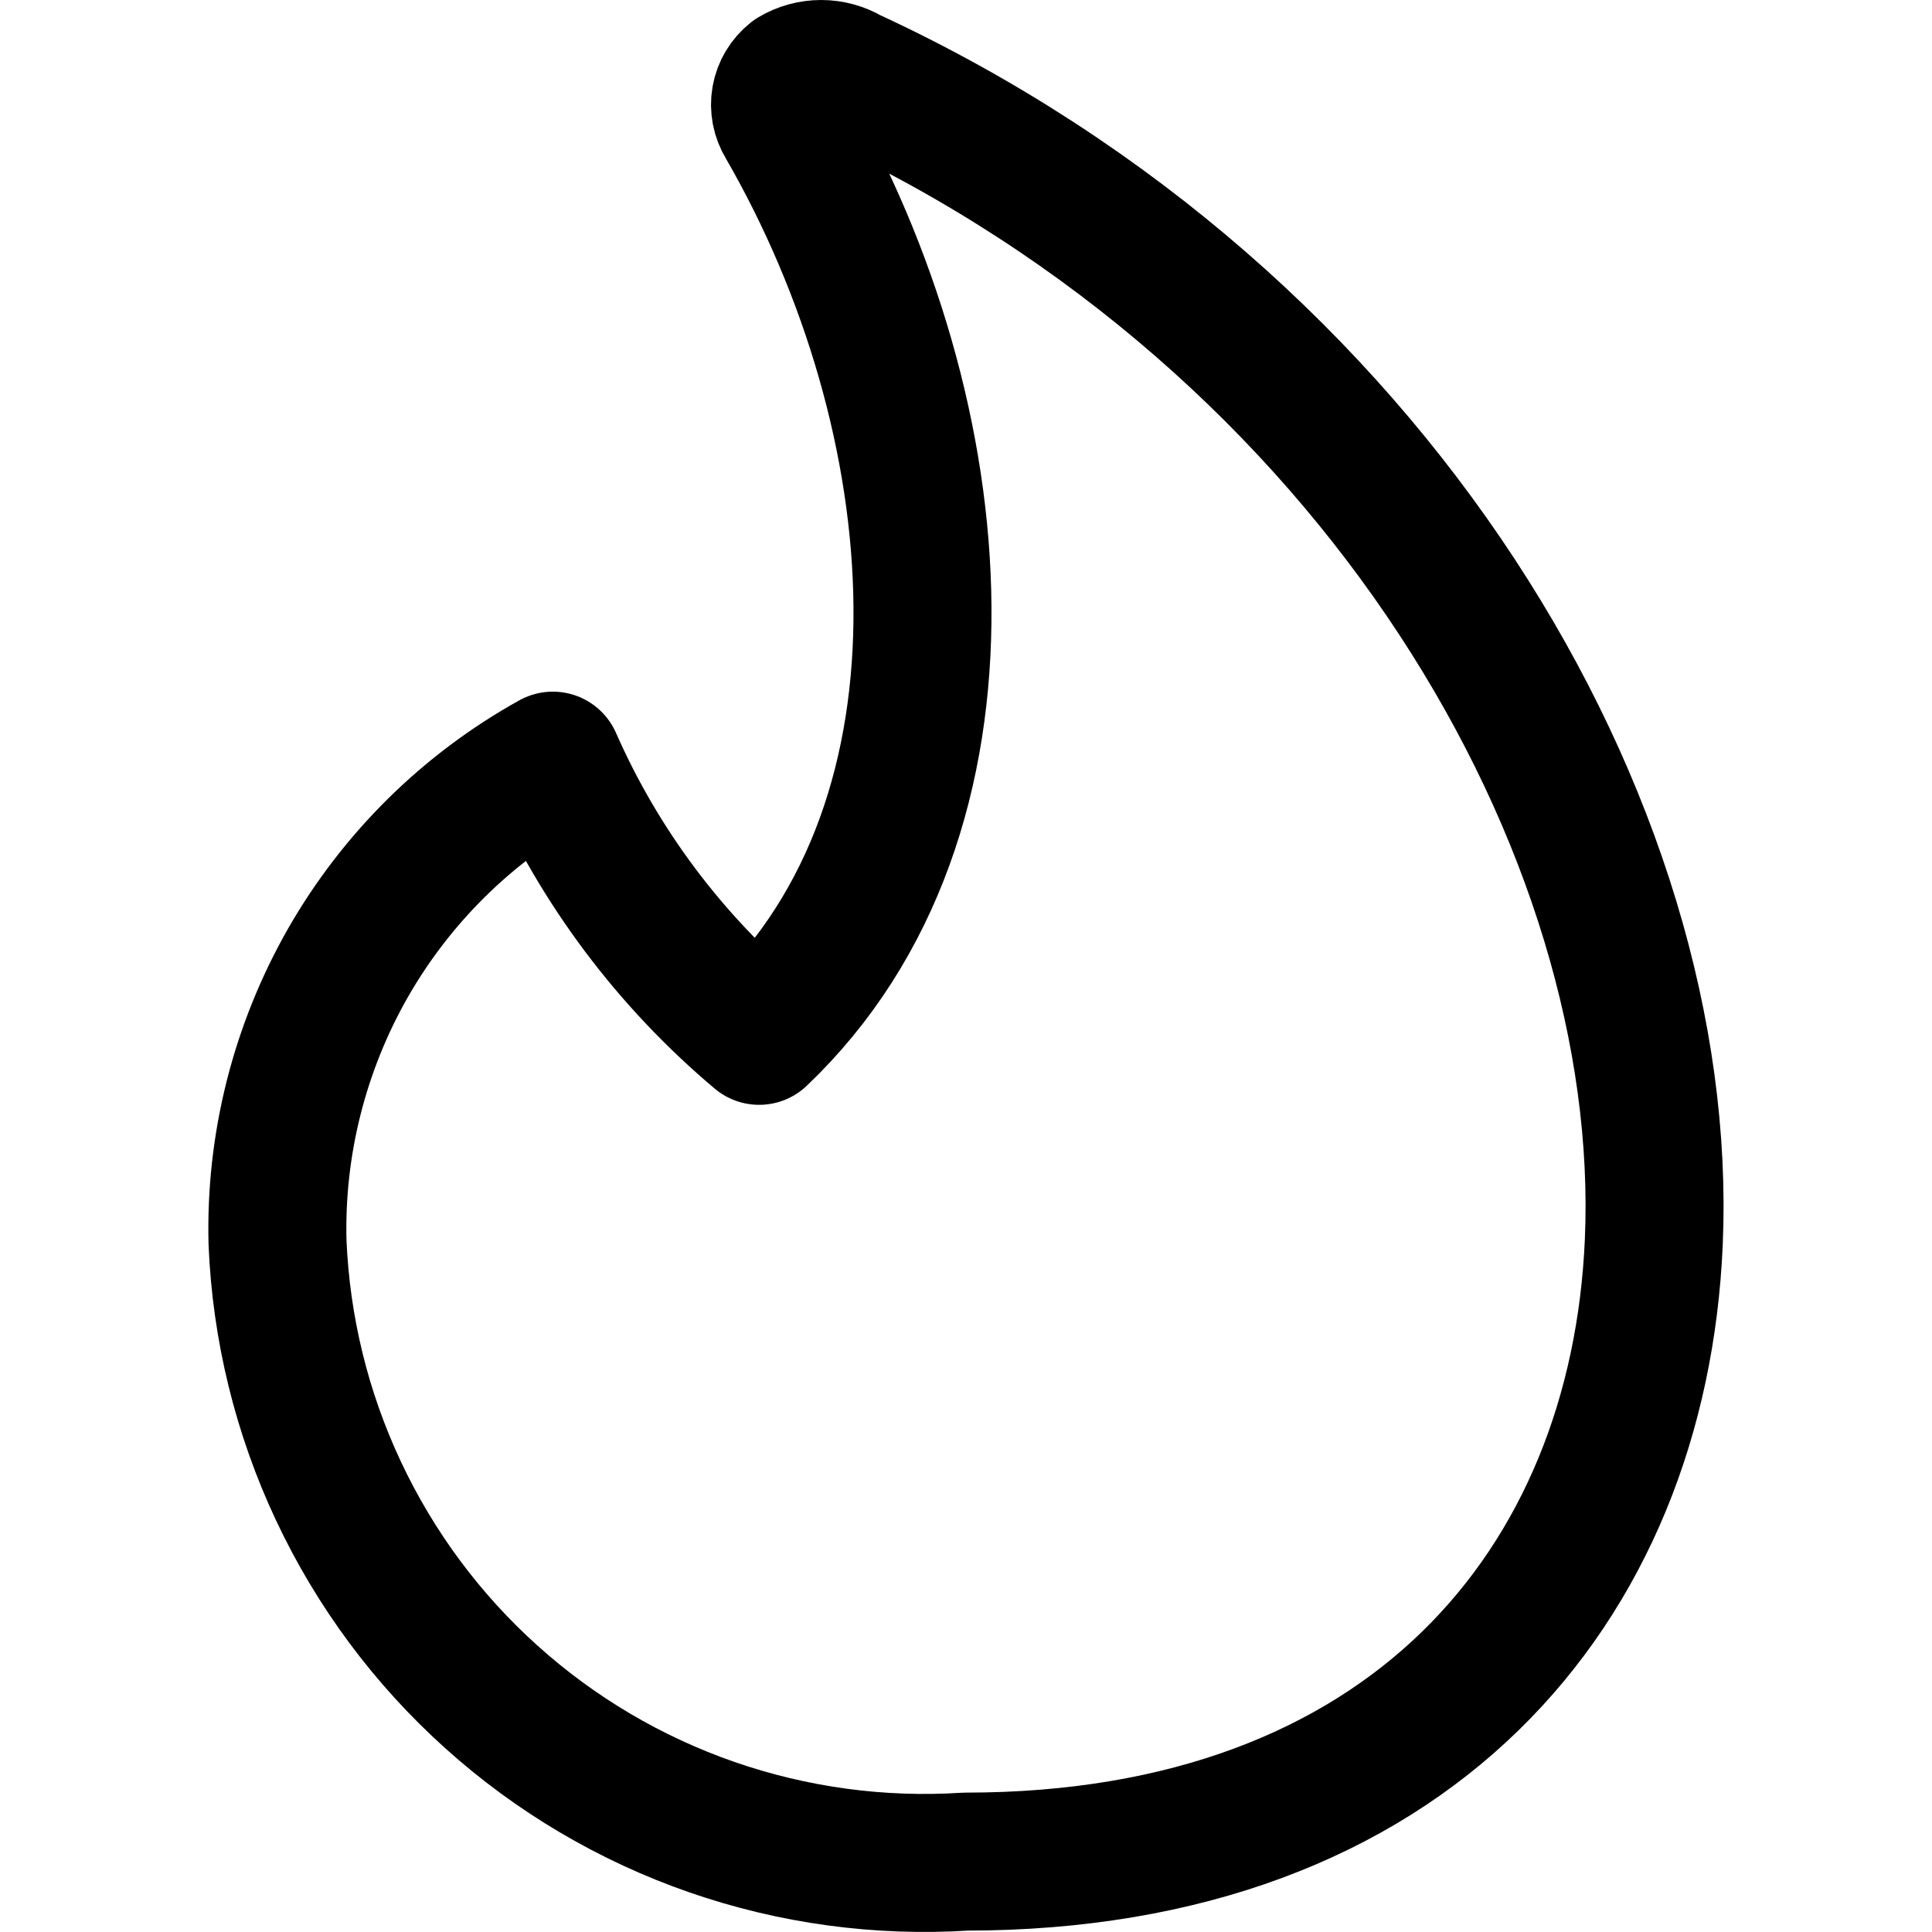
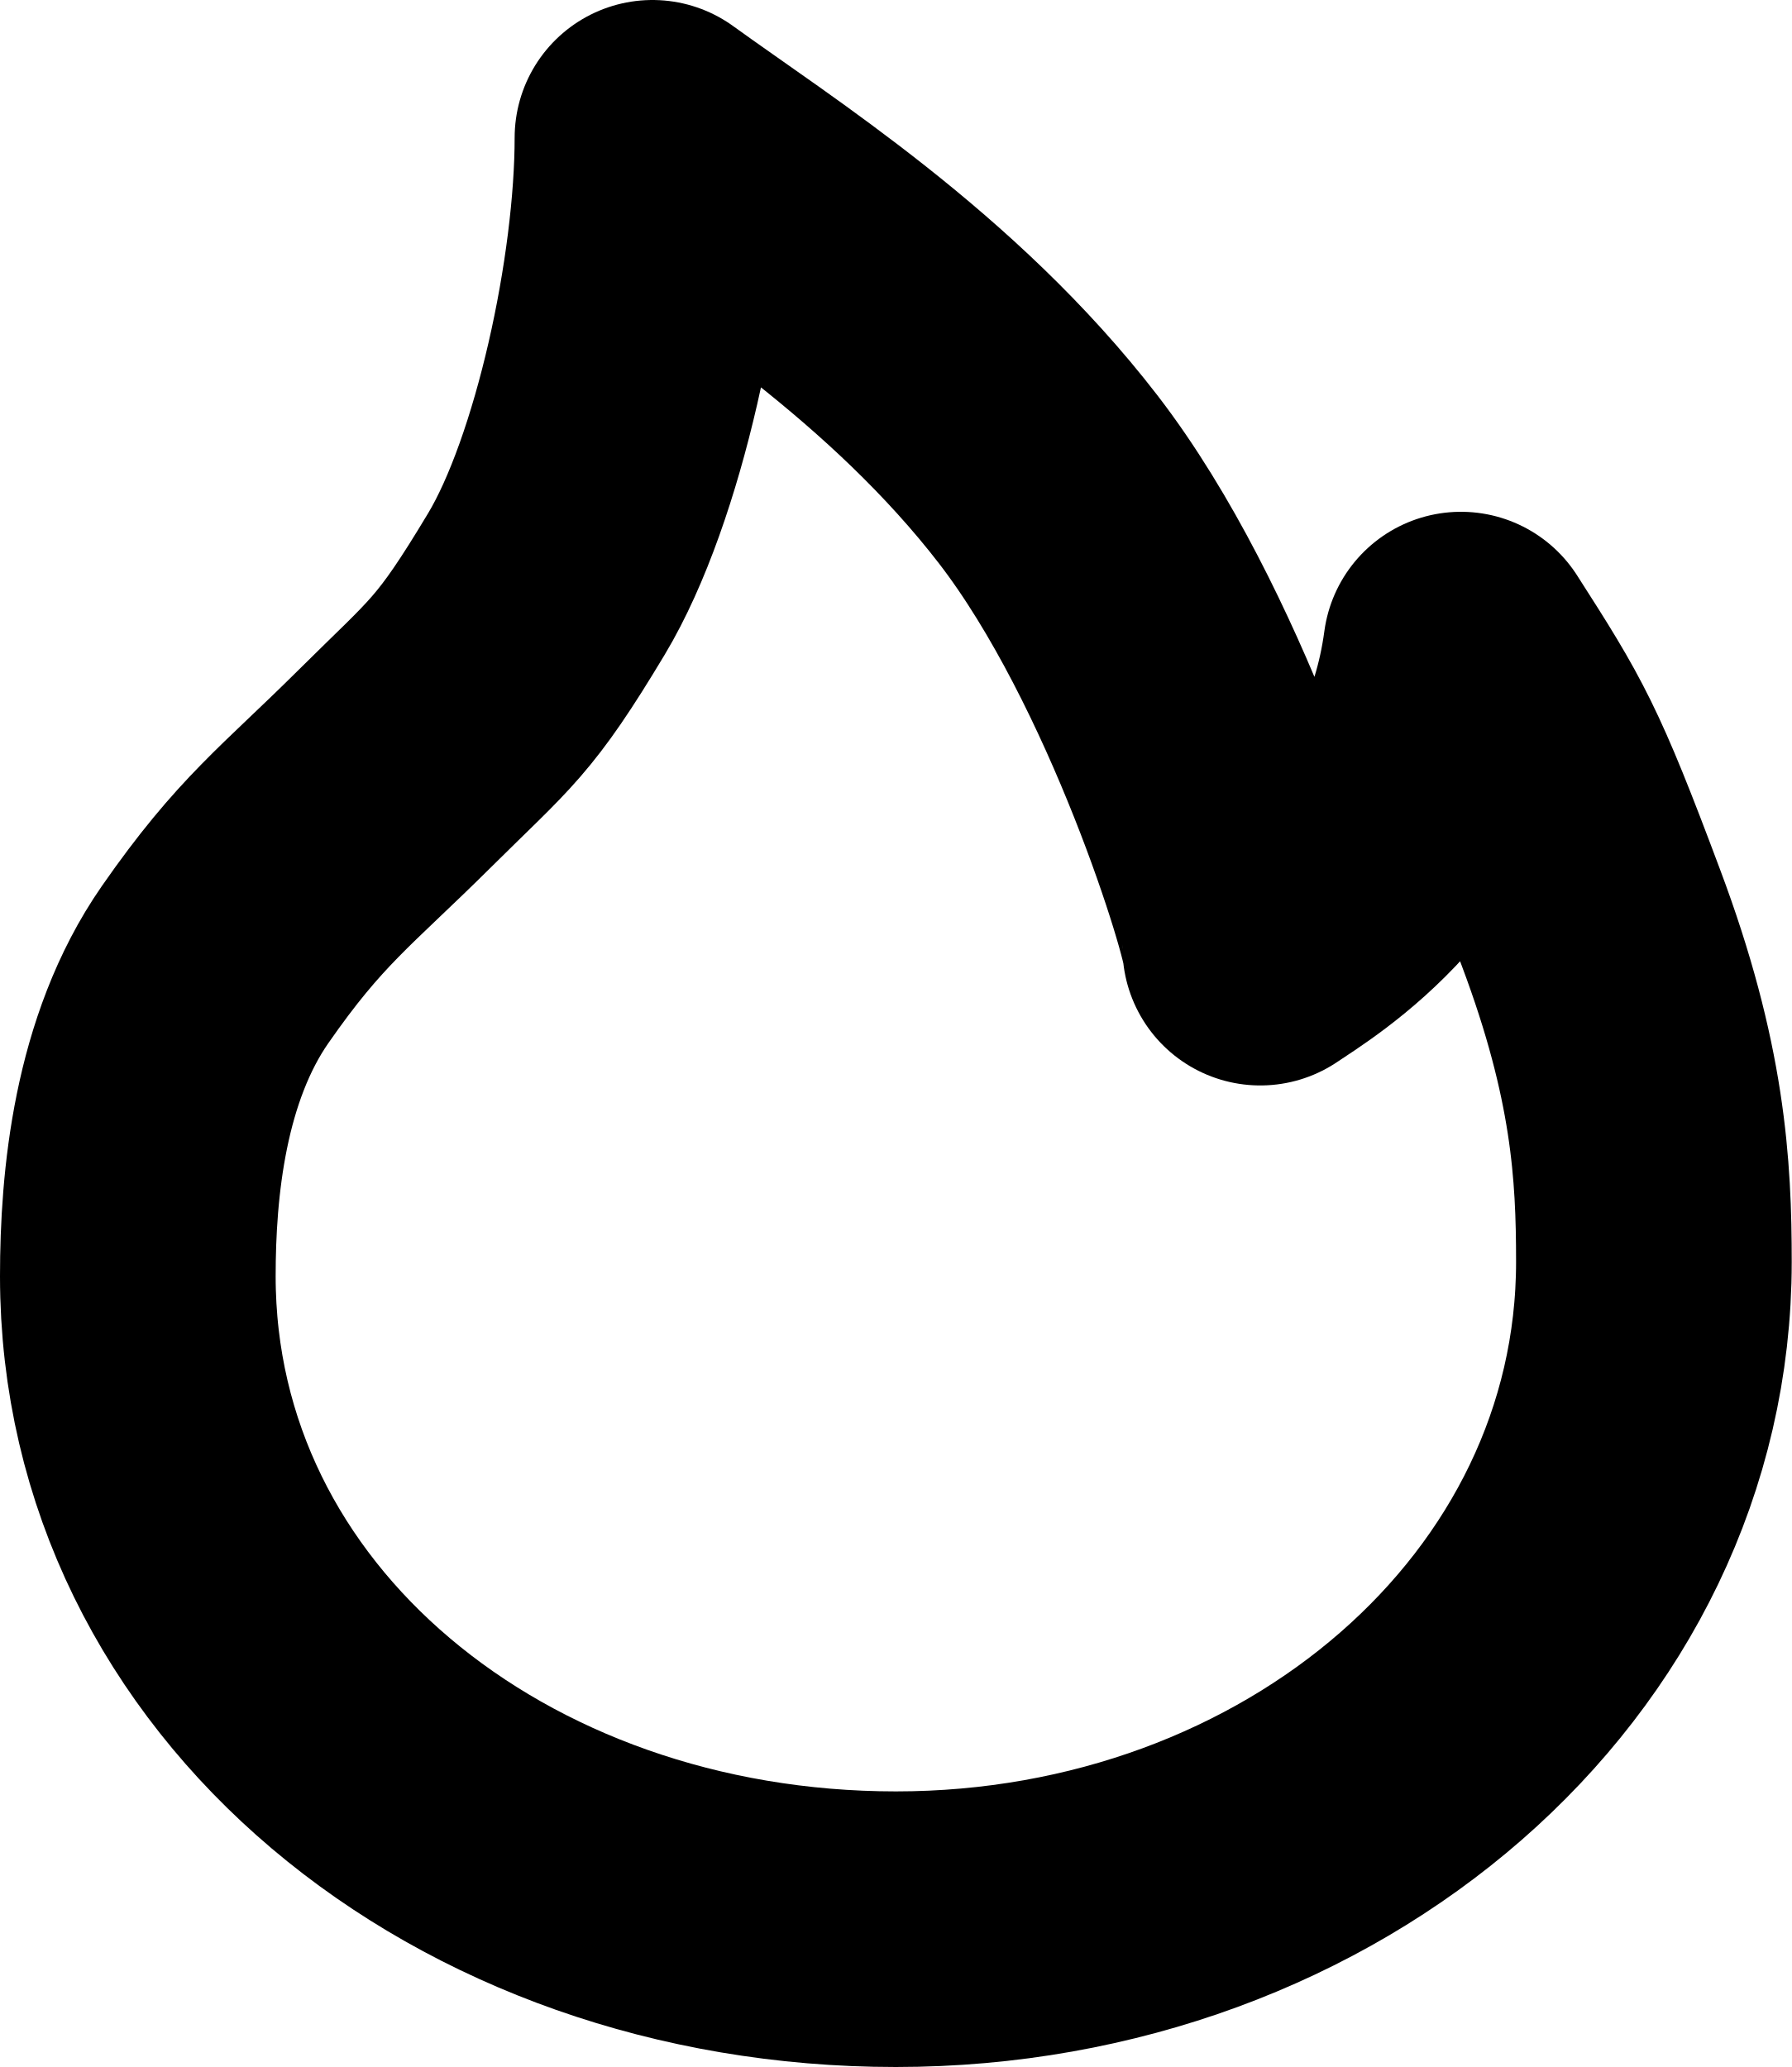
- <svg xmlns="http://www.w3.org/2000/svg" width="14" height="14" viewBox="0 0 14 14" fill="none">
-   <path d="M6.15 0.555C6.09 0.519 6.021 0.5 5.95 0.5C5.88 0.5 5.811 0.519 5.751 0.555C5.701 0.595 5.667 0.651 5.656 0.714C5.645 0.776 5.658 0.841 5.691 0.895C6.918 3.018 7.177 5.911 5.501 7.506C4.857 6.964 4.345 6.282 4.006 5.512C3.386 5.856 2.873 6.363 2.521 6.978C2.17 7.594 1.993 8.294 2.011 9.002C2.037 9.627 2.187 10.24 2.453 10.805C2.719 11.371 3.095 11.878 3.56 12.296C4.024 12.714 4.568 13.035 5.158 13.24C5.749 13.445 6.374 13.53 6.998 13.49C10.209 13.49 11.875 11.496 11.984 9.002C12.114 6.01 9.99 2.33 6.15 0.555Z" stroke="black" stroke-linecap="round" stroke-linejoin="round" />
+ <svg xmlns="http://www.w3.org/2000/svg" width="13" height="15" viewBox="0 0 13 15" fill="none">
+   <path d="M6.5 14C9.52 14 12 11.879 12 9.157C12 8.489 11.961 7.772 11.543 6.659C11.126 5.545 11.041 5.402 10.6 4.714C10.411 6.117 9.401 6.702 9.144 6.877C9.144 6.695 8.533 4.684 7.607 3.481C6.697 2.3 5.46 1.526 4.734 1C4.734 1.998 4.418 3.481 3.965 4.237C3.511 4.993 3.426 5.02 2.86 5.582C2.293 6.145 2.034 6.319 1.56 7.001C1.086 7.684 1 8.593 1 9.261C1 11.983 3.481 14 6.5 14Z" stroke="black" stroke-width="2" stroke-linejoin="round" />
</svg>
